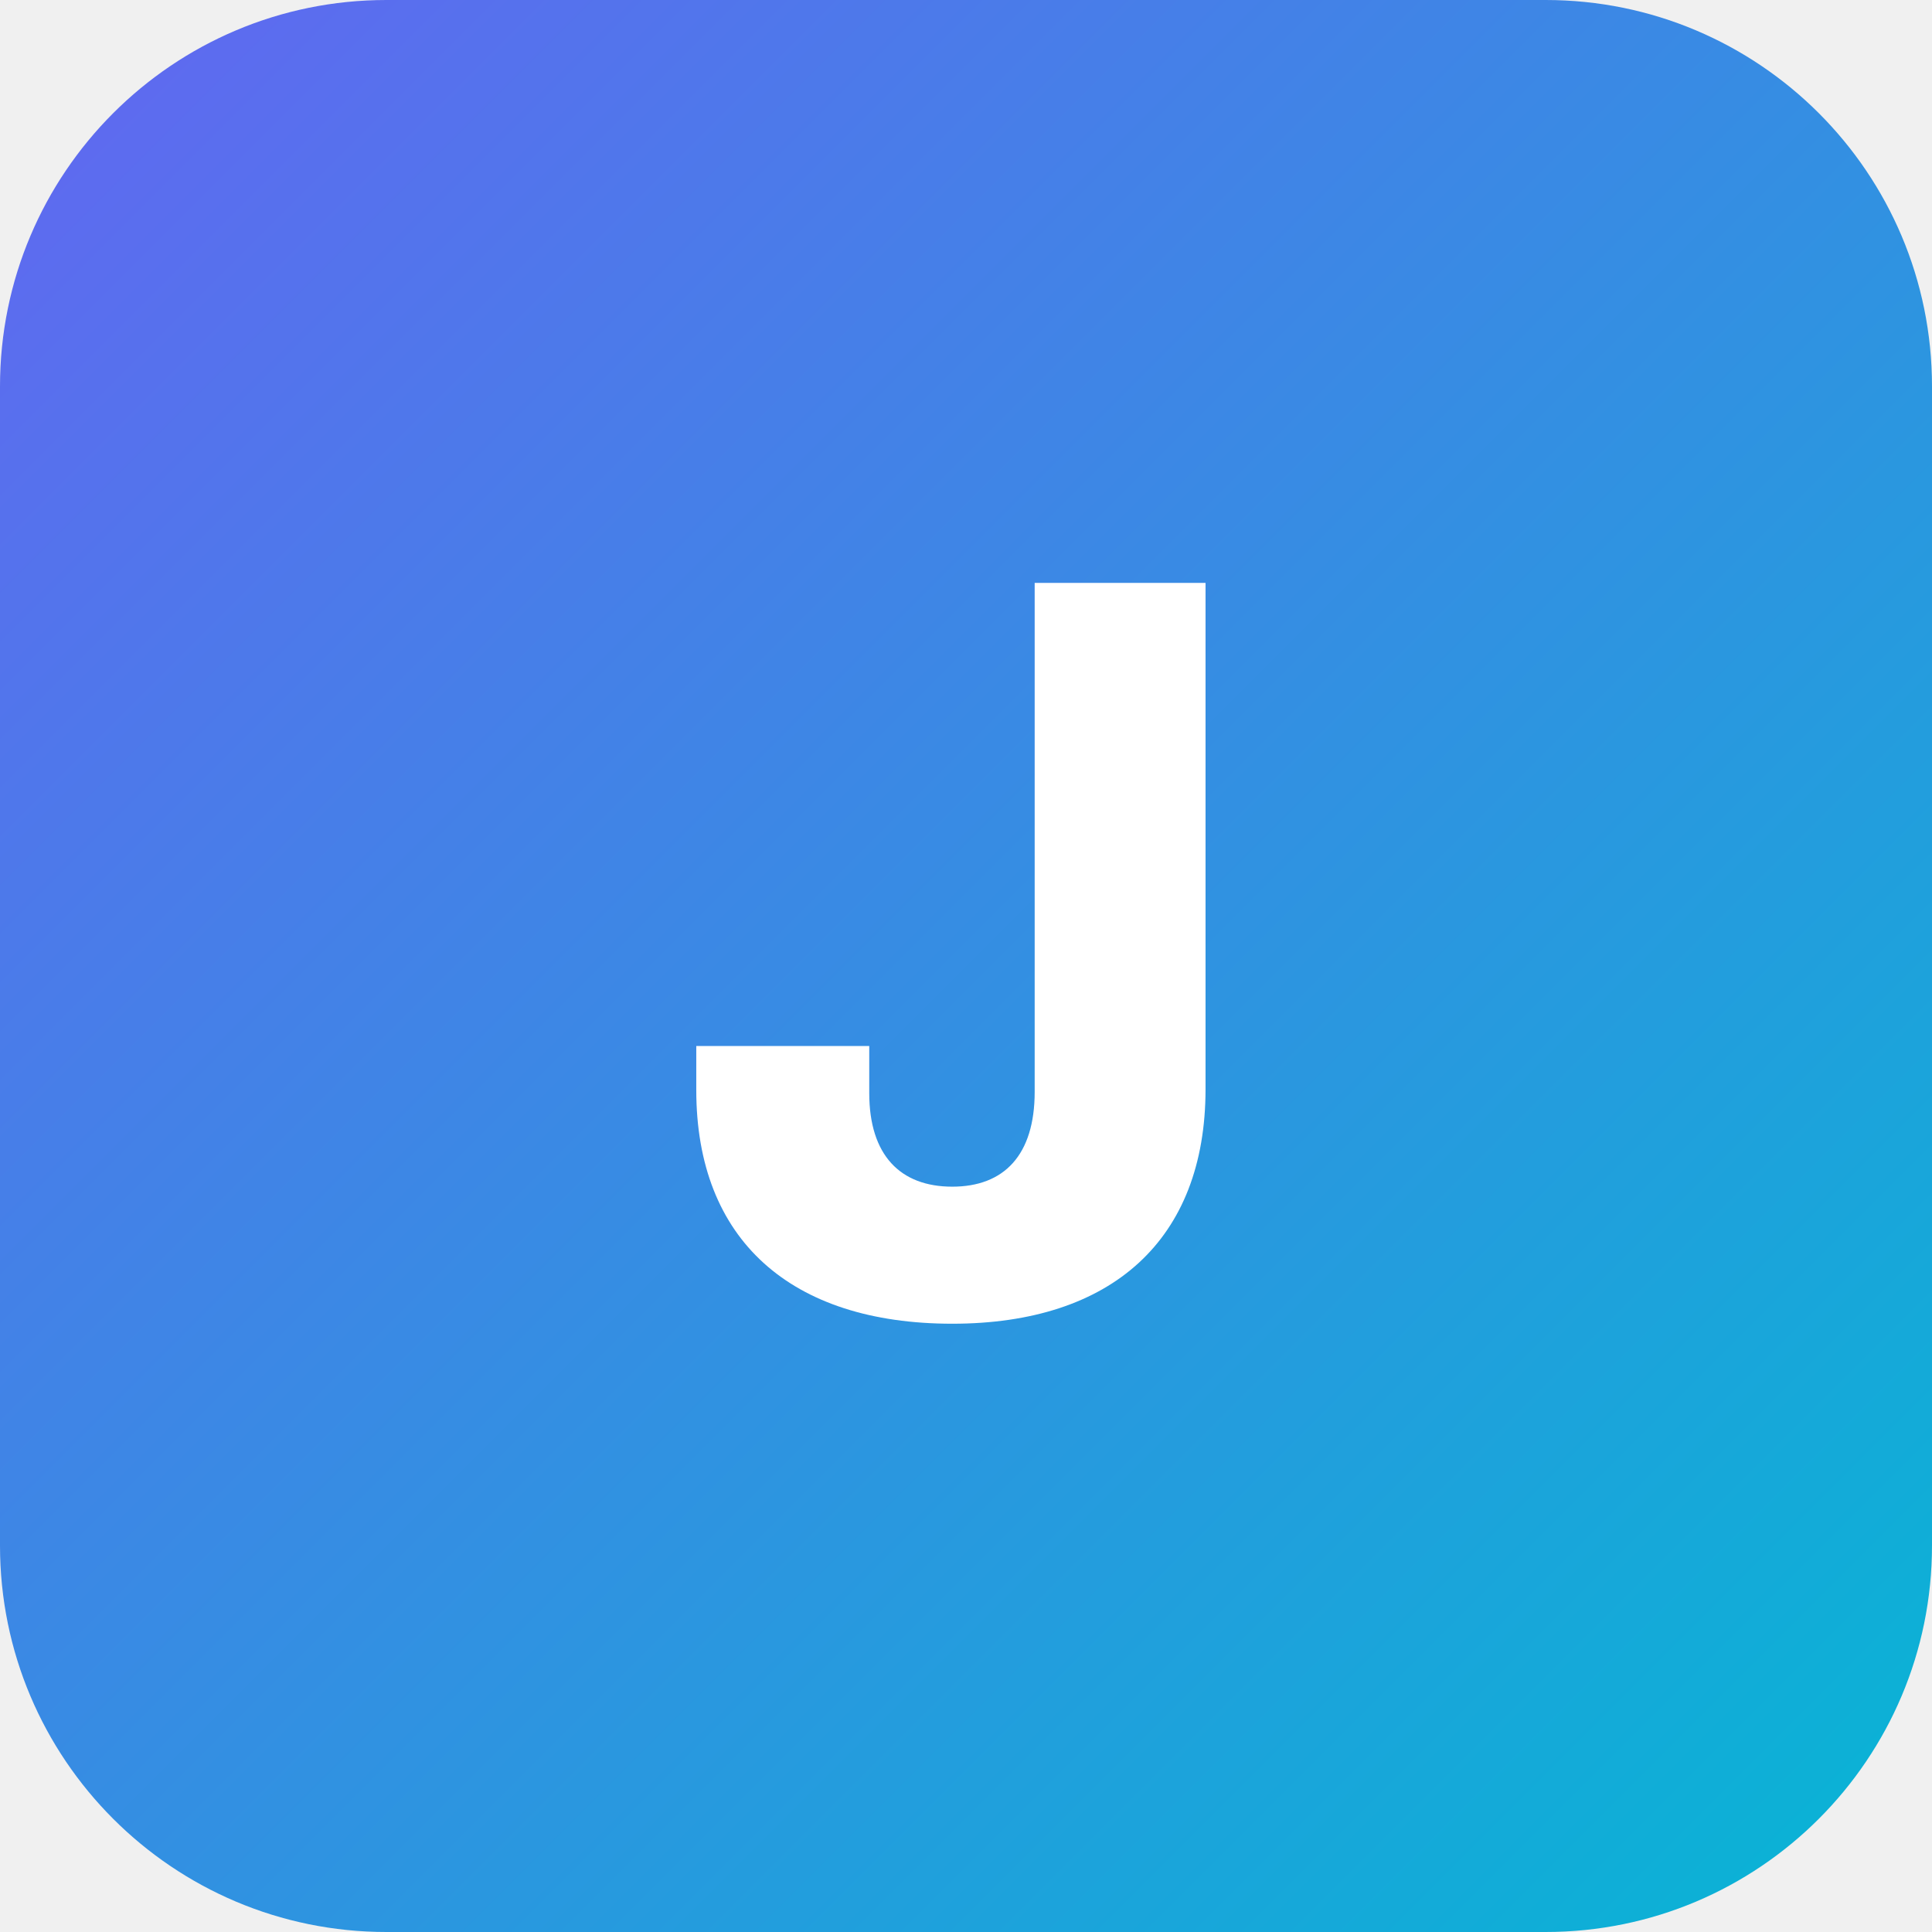
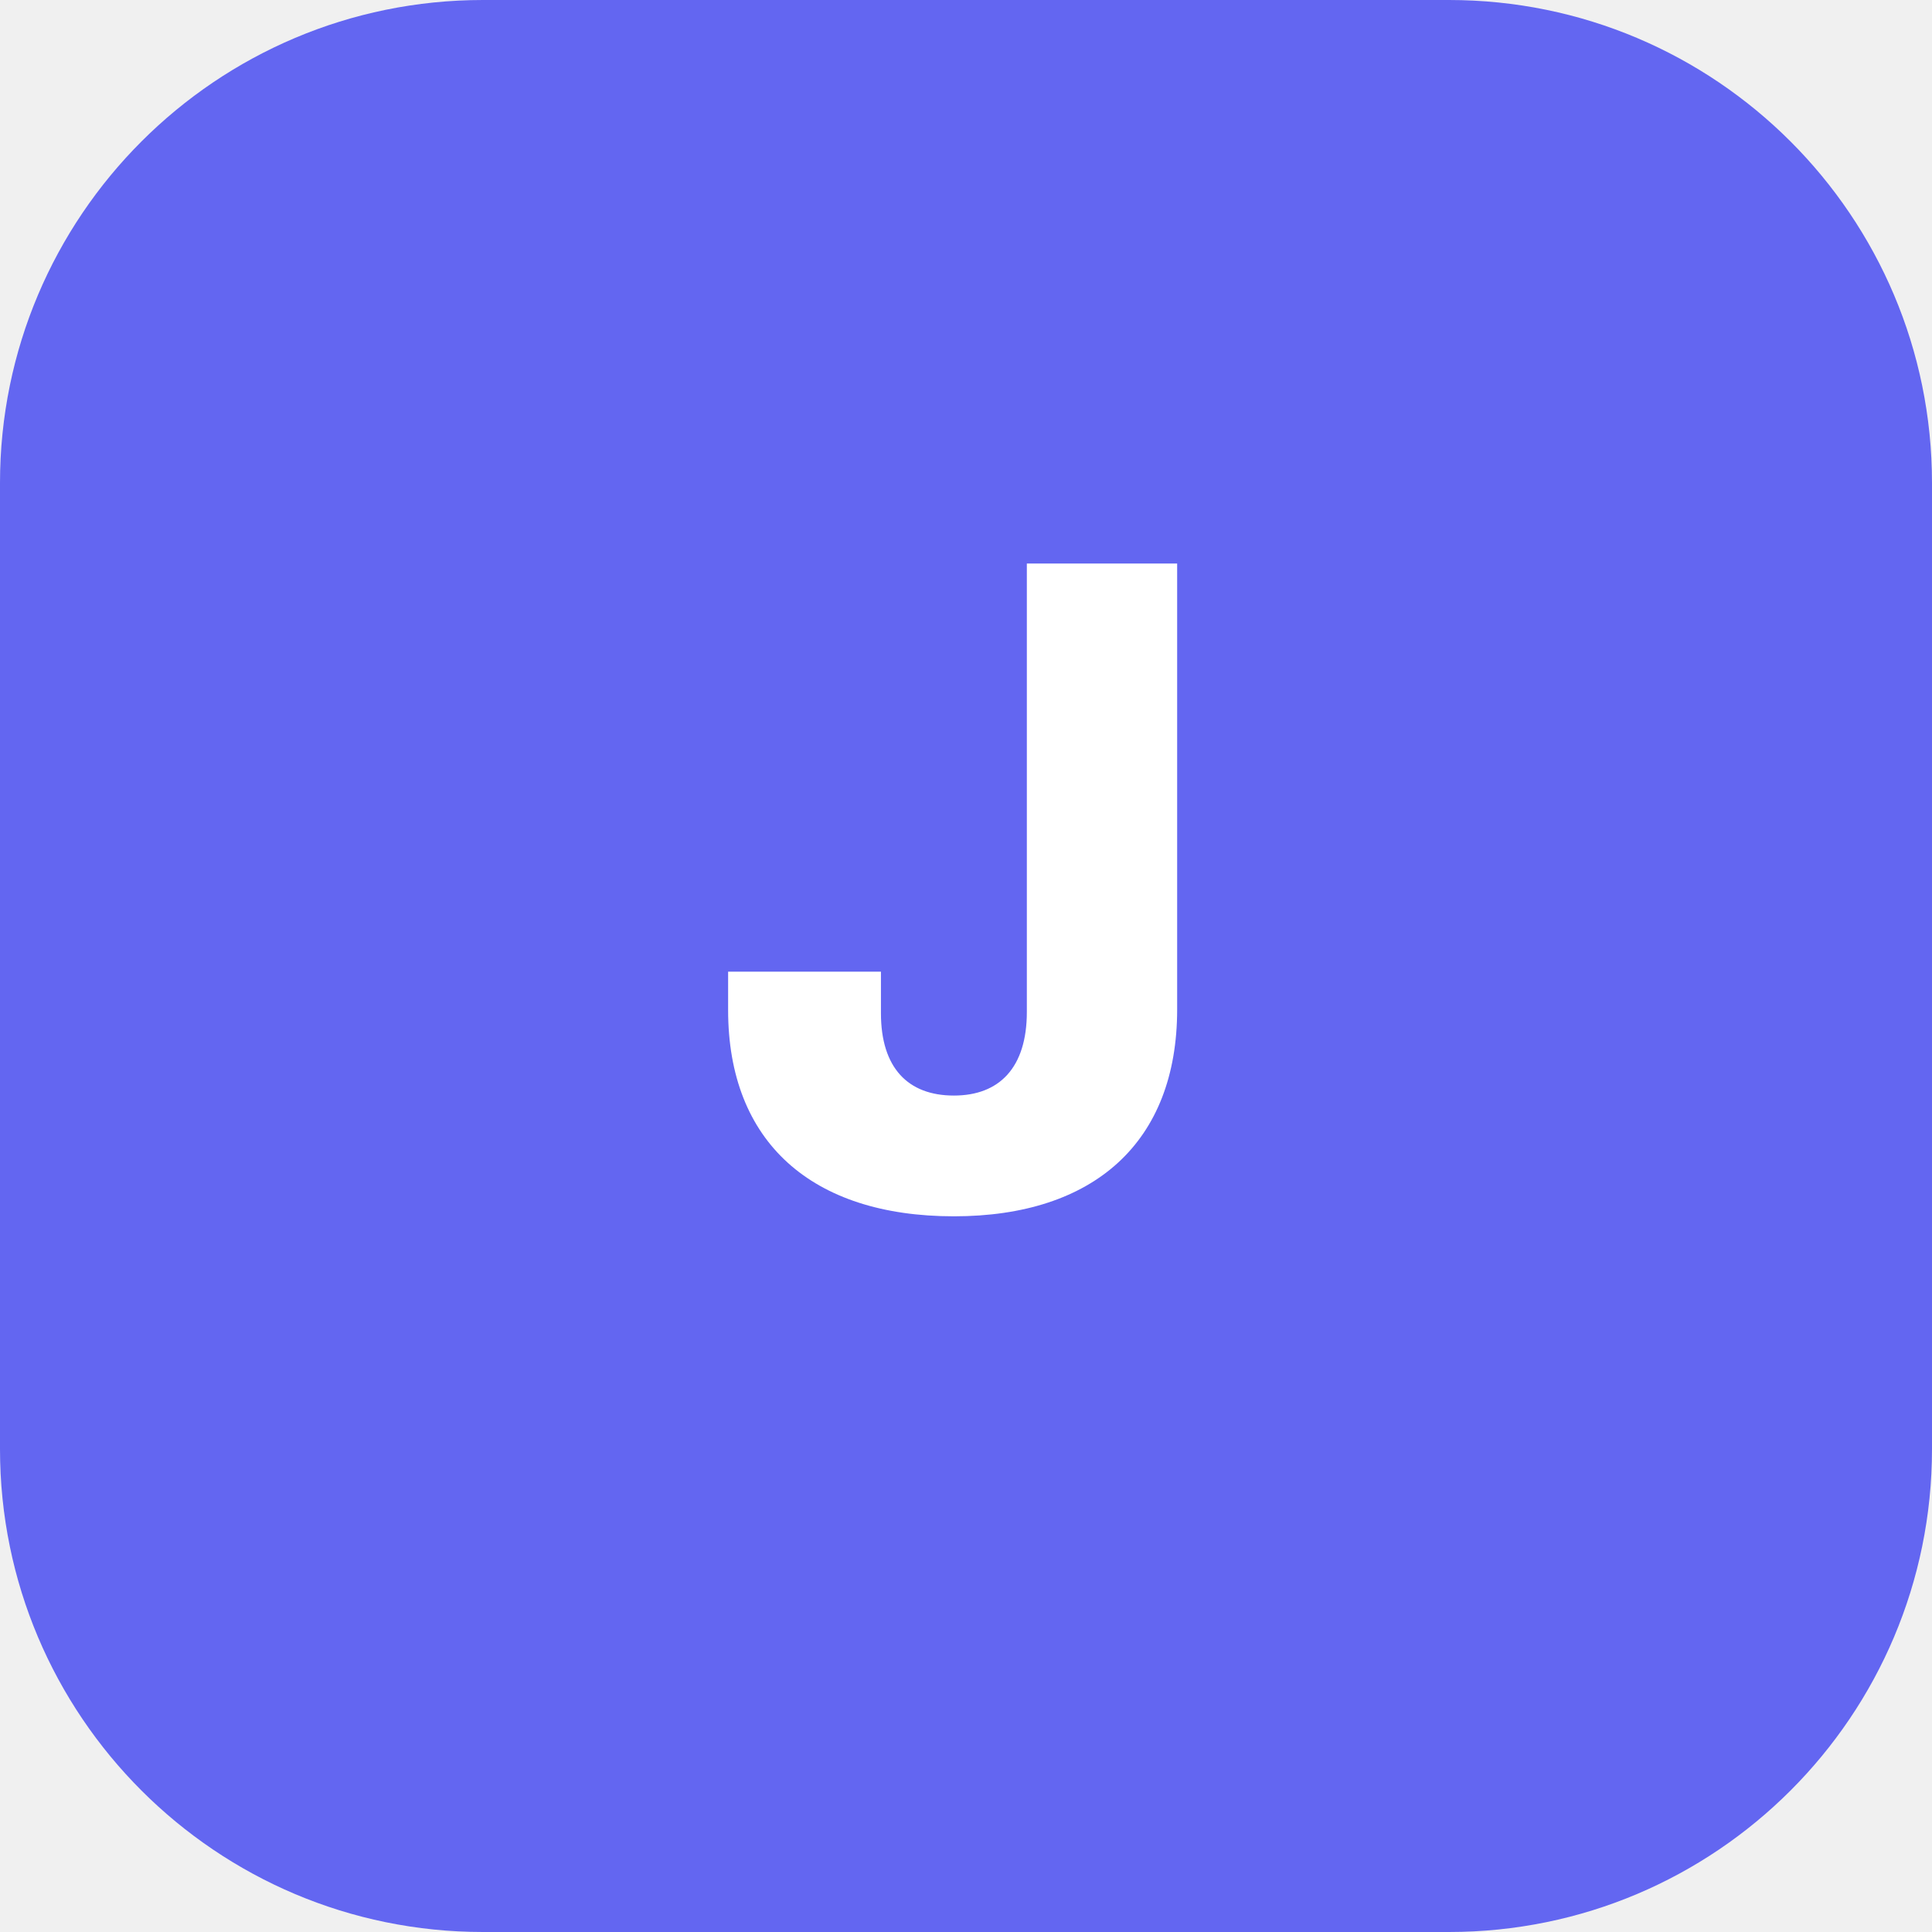
- <svg xmlns="http://www.w3.org/2000/svg" viewBox="0 0 100 100">
-   <defs>
-     <linearGradient id="g" x1="0%" y1="0%" x2="100%" y2="100%">
-       <stop offset="0%" stop-color="#6366f1" />
-       <stop offset="100%" stop-color="#06b6d4" />
-     </linearGradient>
-   </defs>
-   <rect width="100" height="100" rx="20" fill="url(#g)" />
-   <text x="50" y="68" font-family="Inter, sans-serif" font-size="52" font-weight="800" fill="white" text-anchor="middle">J</text>
+ <svg xmlns="http://www.w3.org/2000/svg" width="48" height="48" viewBox="0 0 48 48">
+   <rect width="48" height="48" rx="12" fill="#6366f1" />
+   <text x="24" y="30" font-family="Inter, sans-serif" font-weight="800" font-size="22" fill="white" text-anchor="middle">J</text>
</svg>
